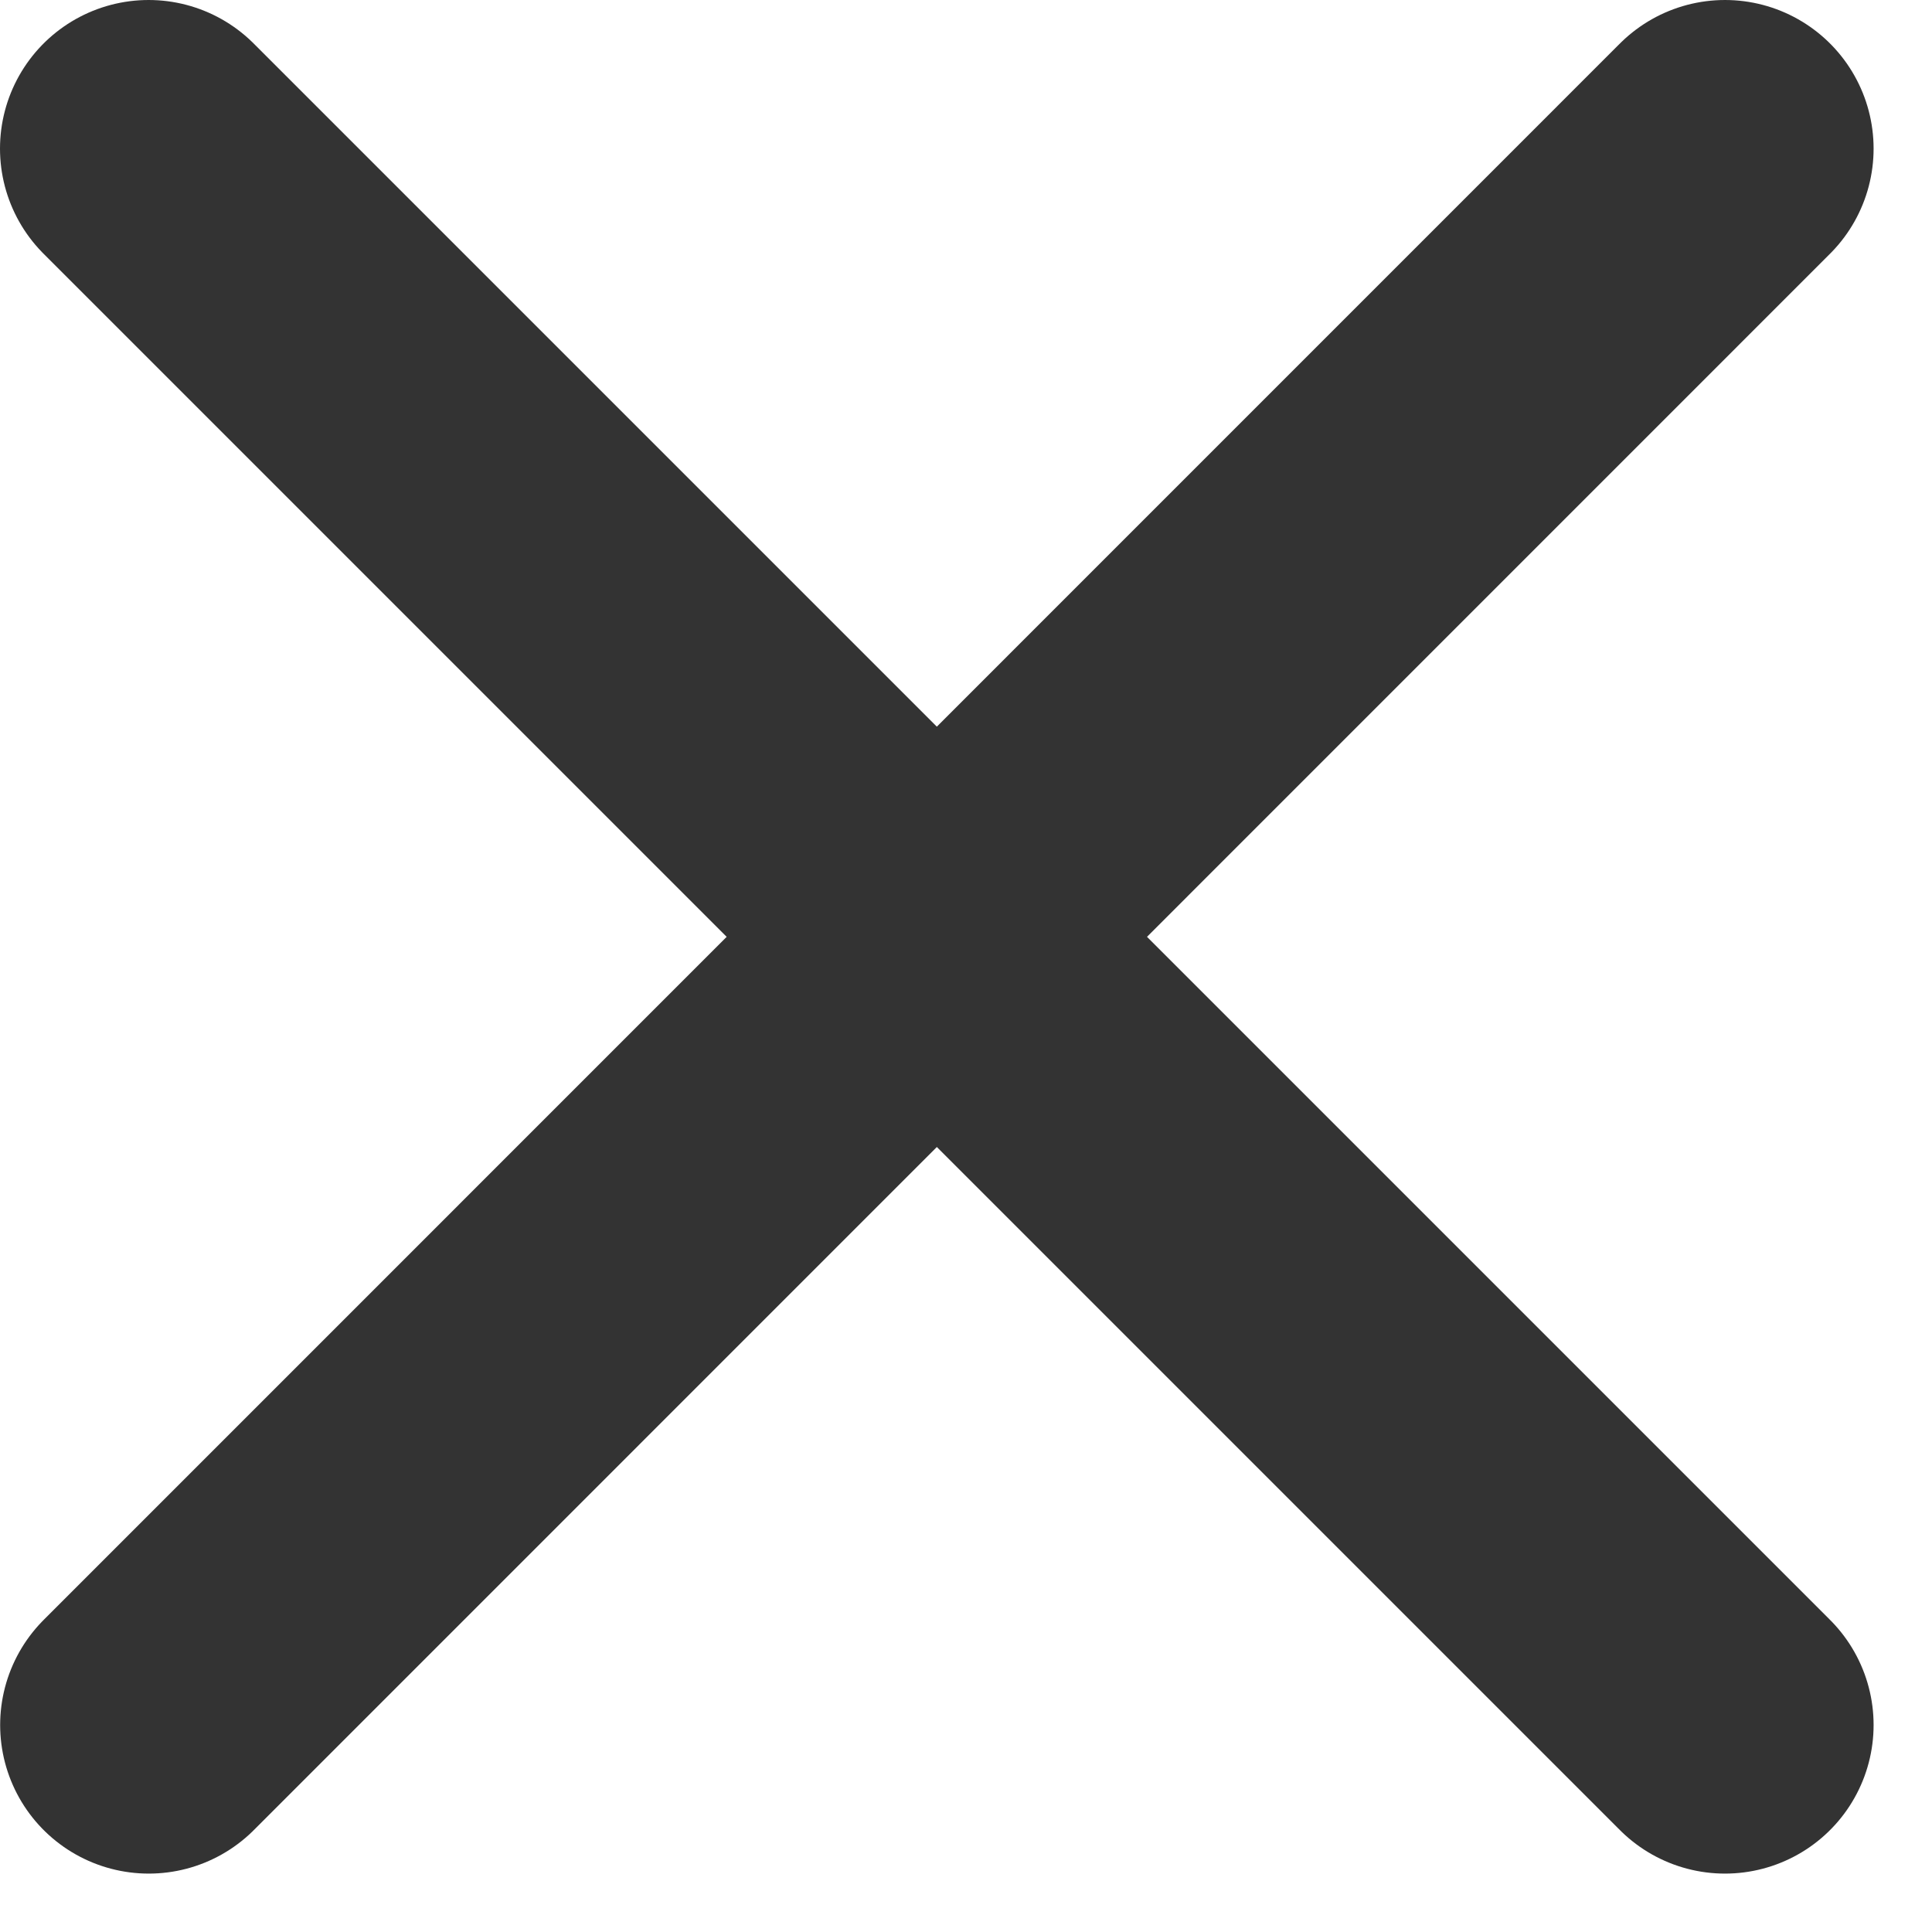
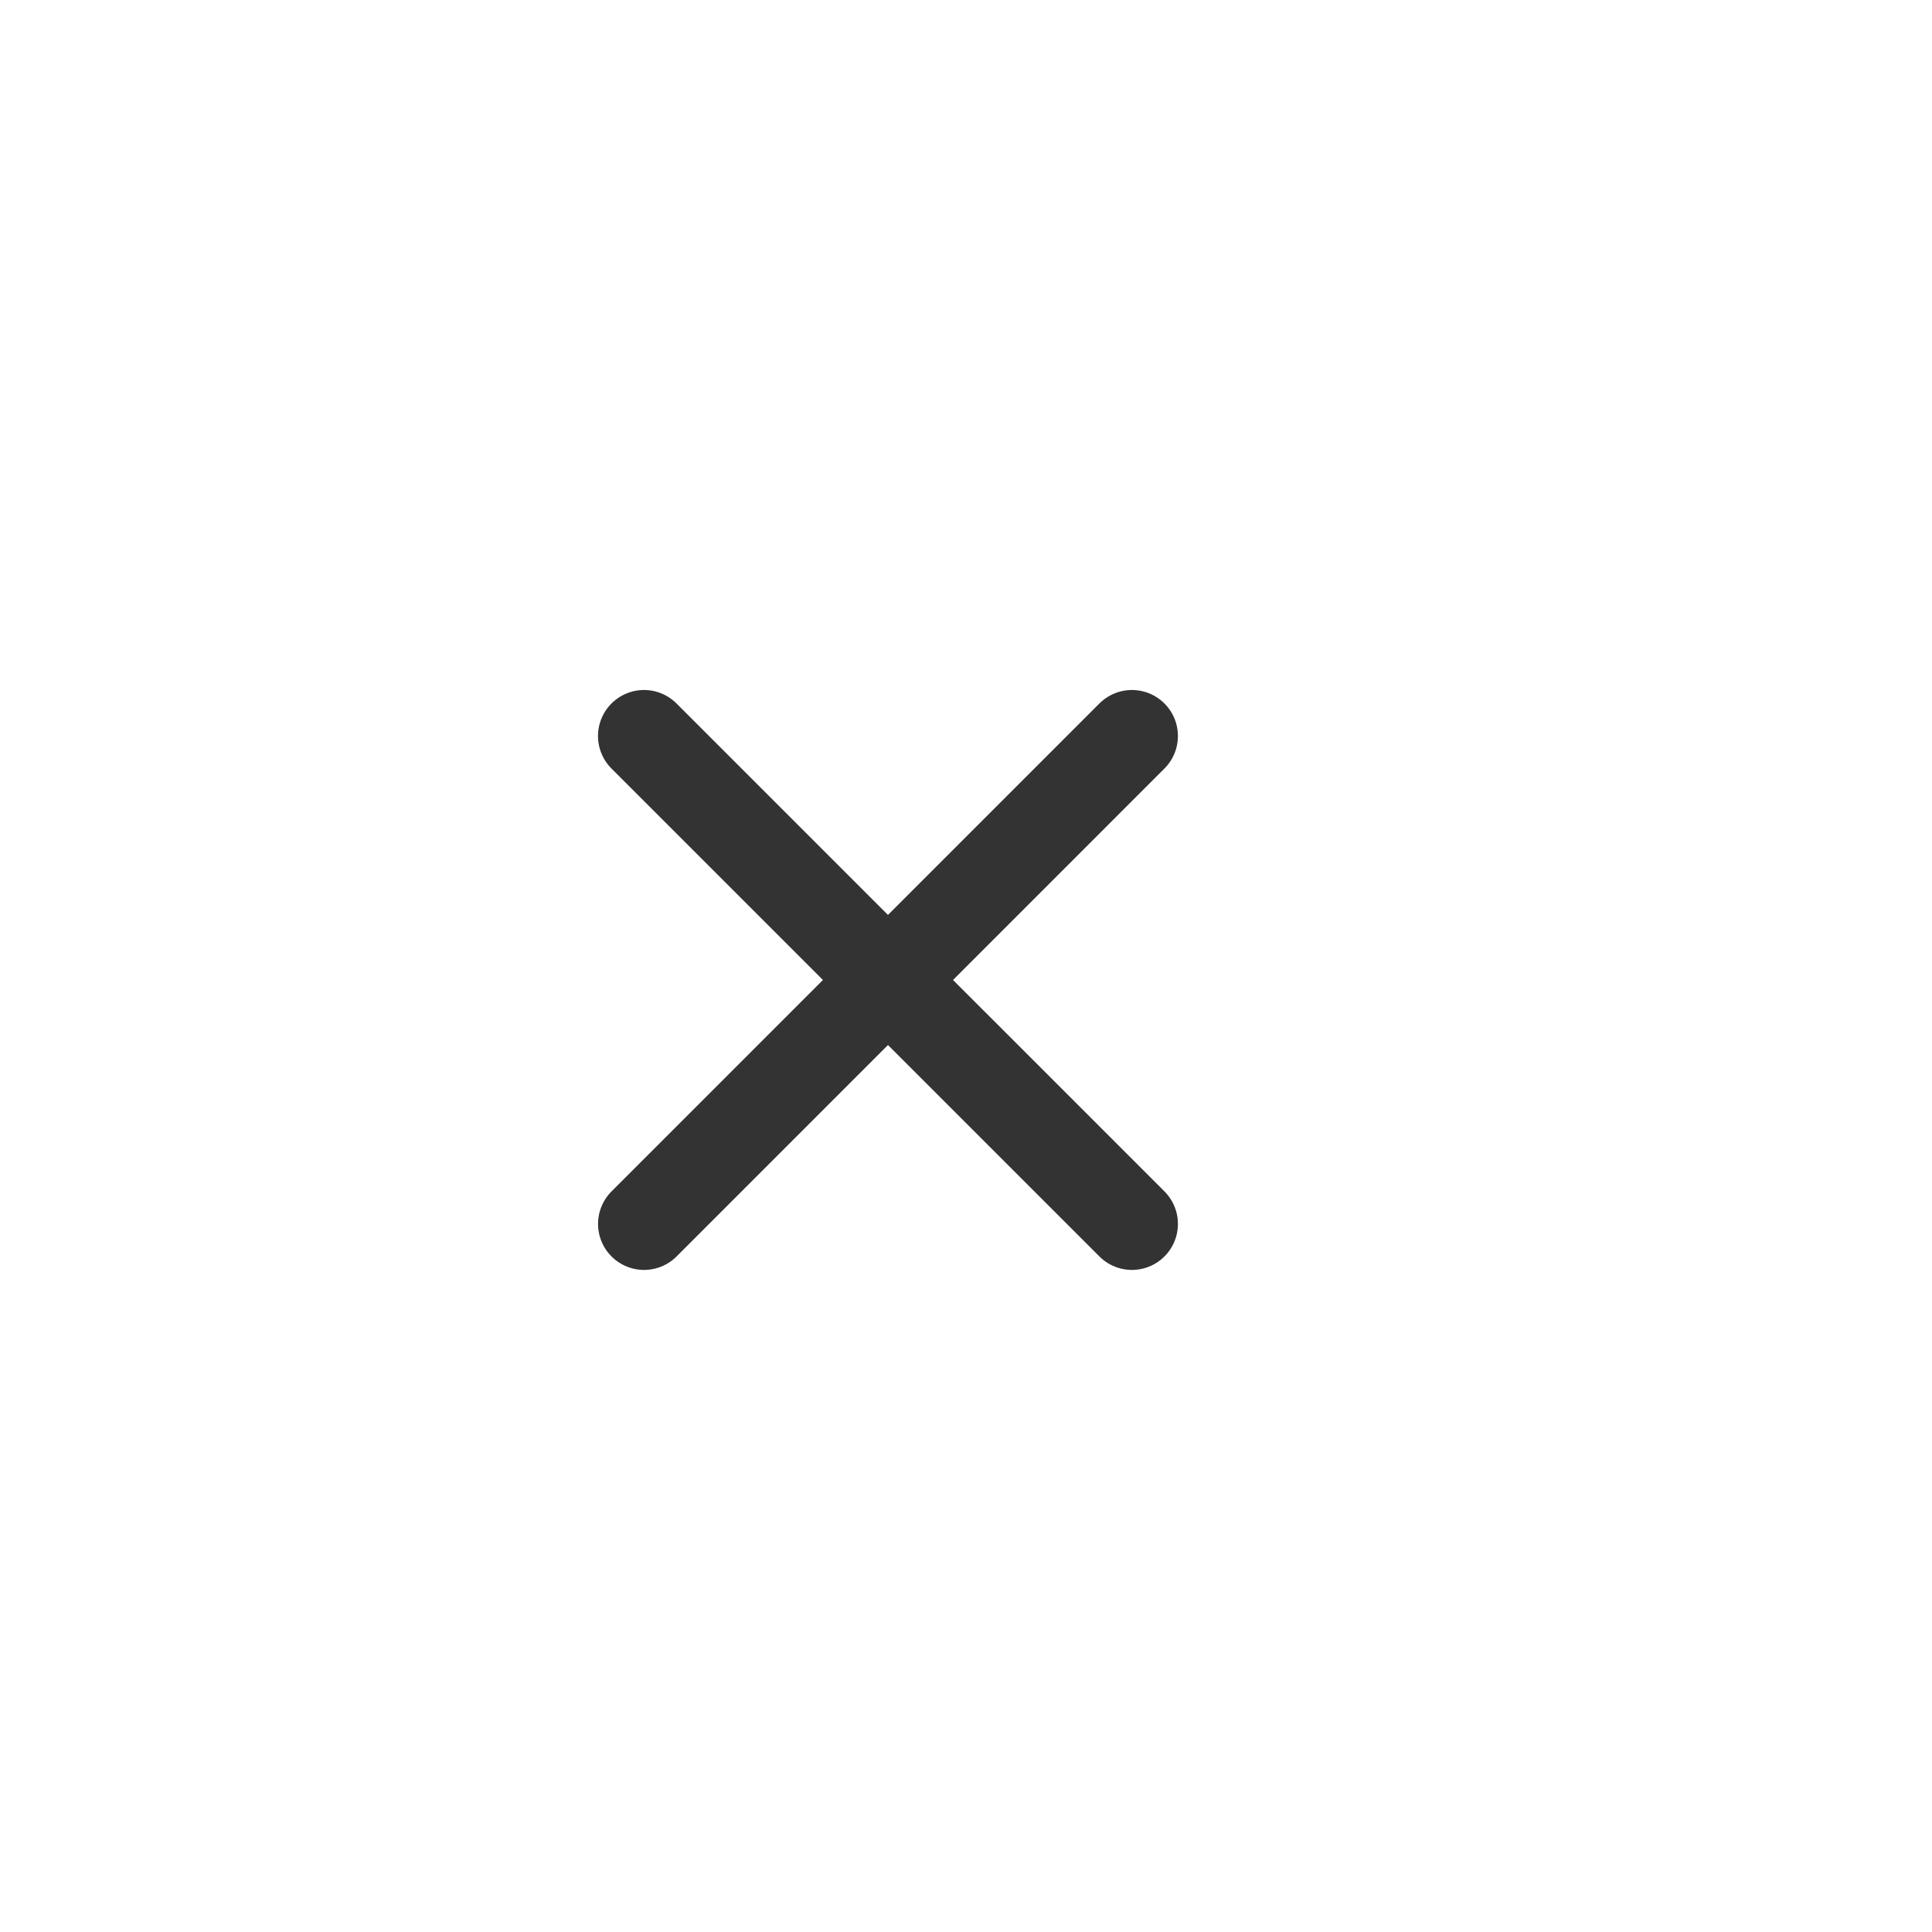
- <svg xmlns="http://www.w3.org/2000/svg" width="13" height="13" viewBox="0 0 13 13" fill="none">
-   <path d="M11.607 1L1.001 11.607" stroke="#333333" stroke-width="2" stroke-linecap="round" />
-   <path d="M1 1L11.607 11.607" stroke="#333333" stroke-width="2" stroke-linecap="round" />
+ <svg xmlns="http://www.w3.org/2000/svg" width="42" height="42" viewBox="0 0 42 42" fill="none">
+   <path d="M24.607 16L14.001 26.607" stroke="#333333" stroke-width="2" stroke-linecap="round" />
+   <path d="M14 16L24.607 26.607" stroke="#333333" stroke-width="2" stroke-linecap="round" />
</svg>
